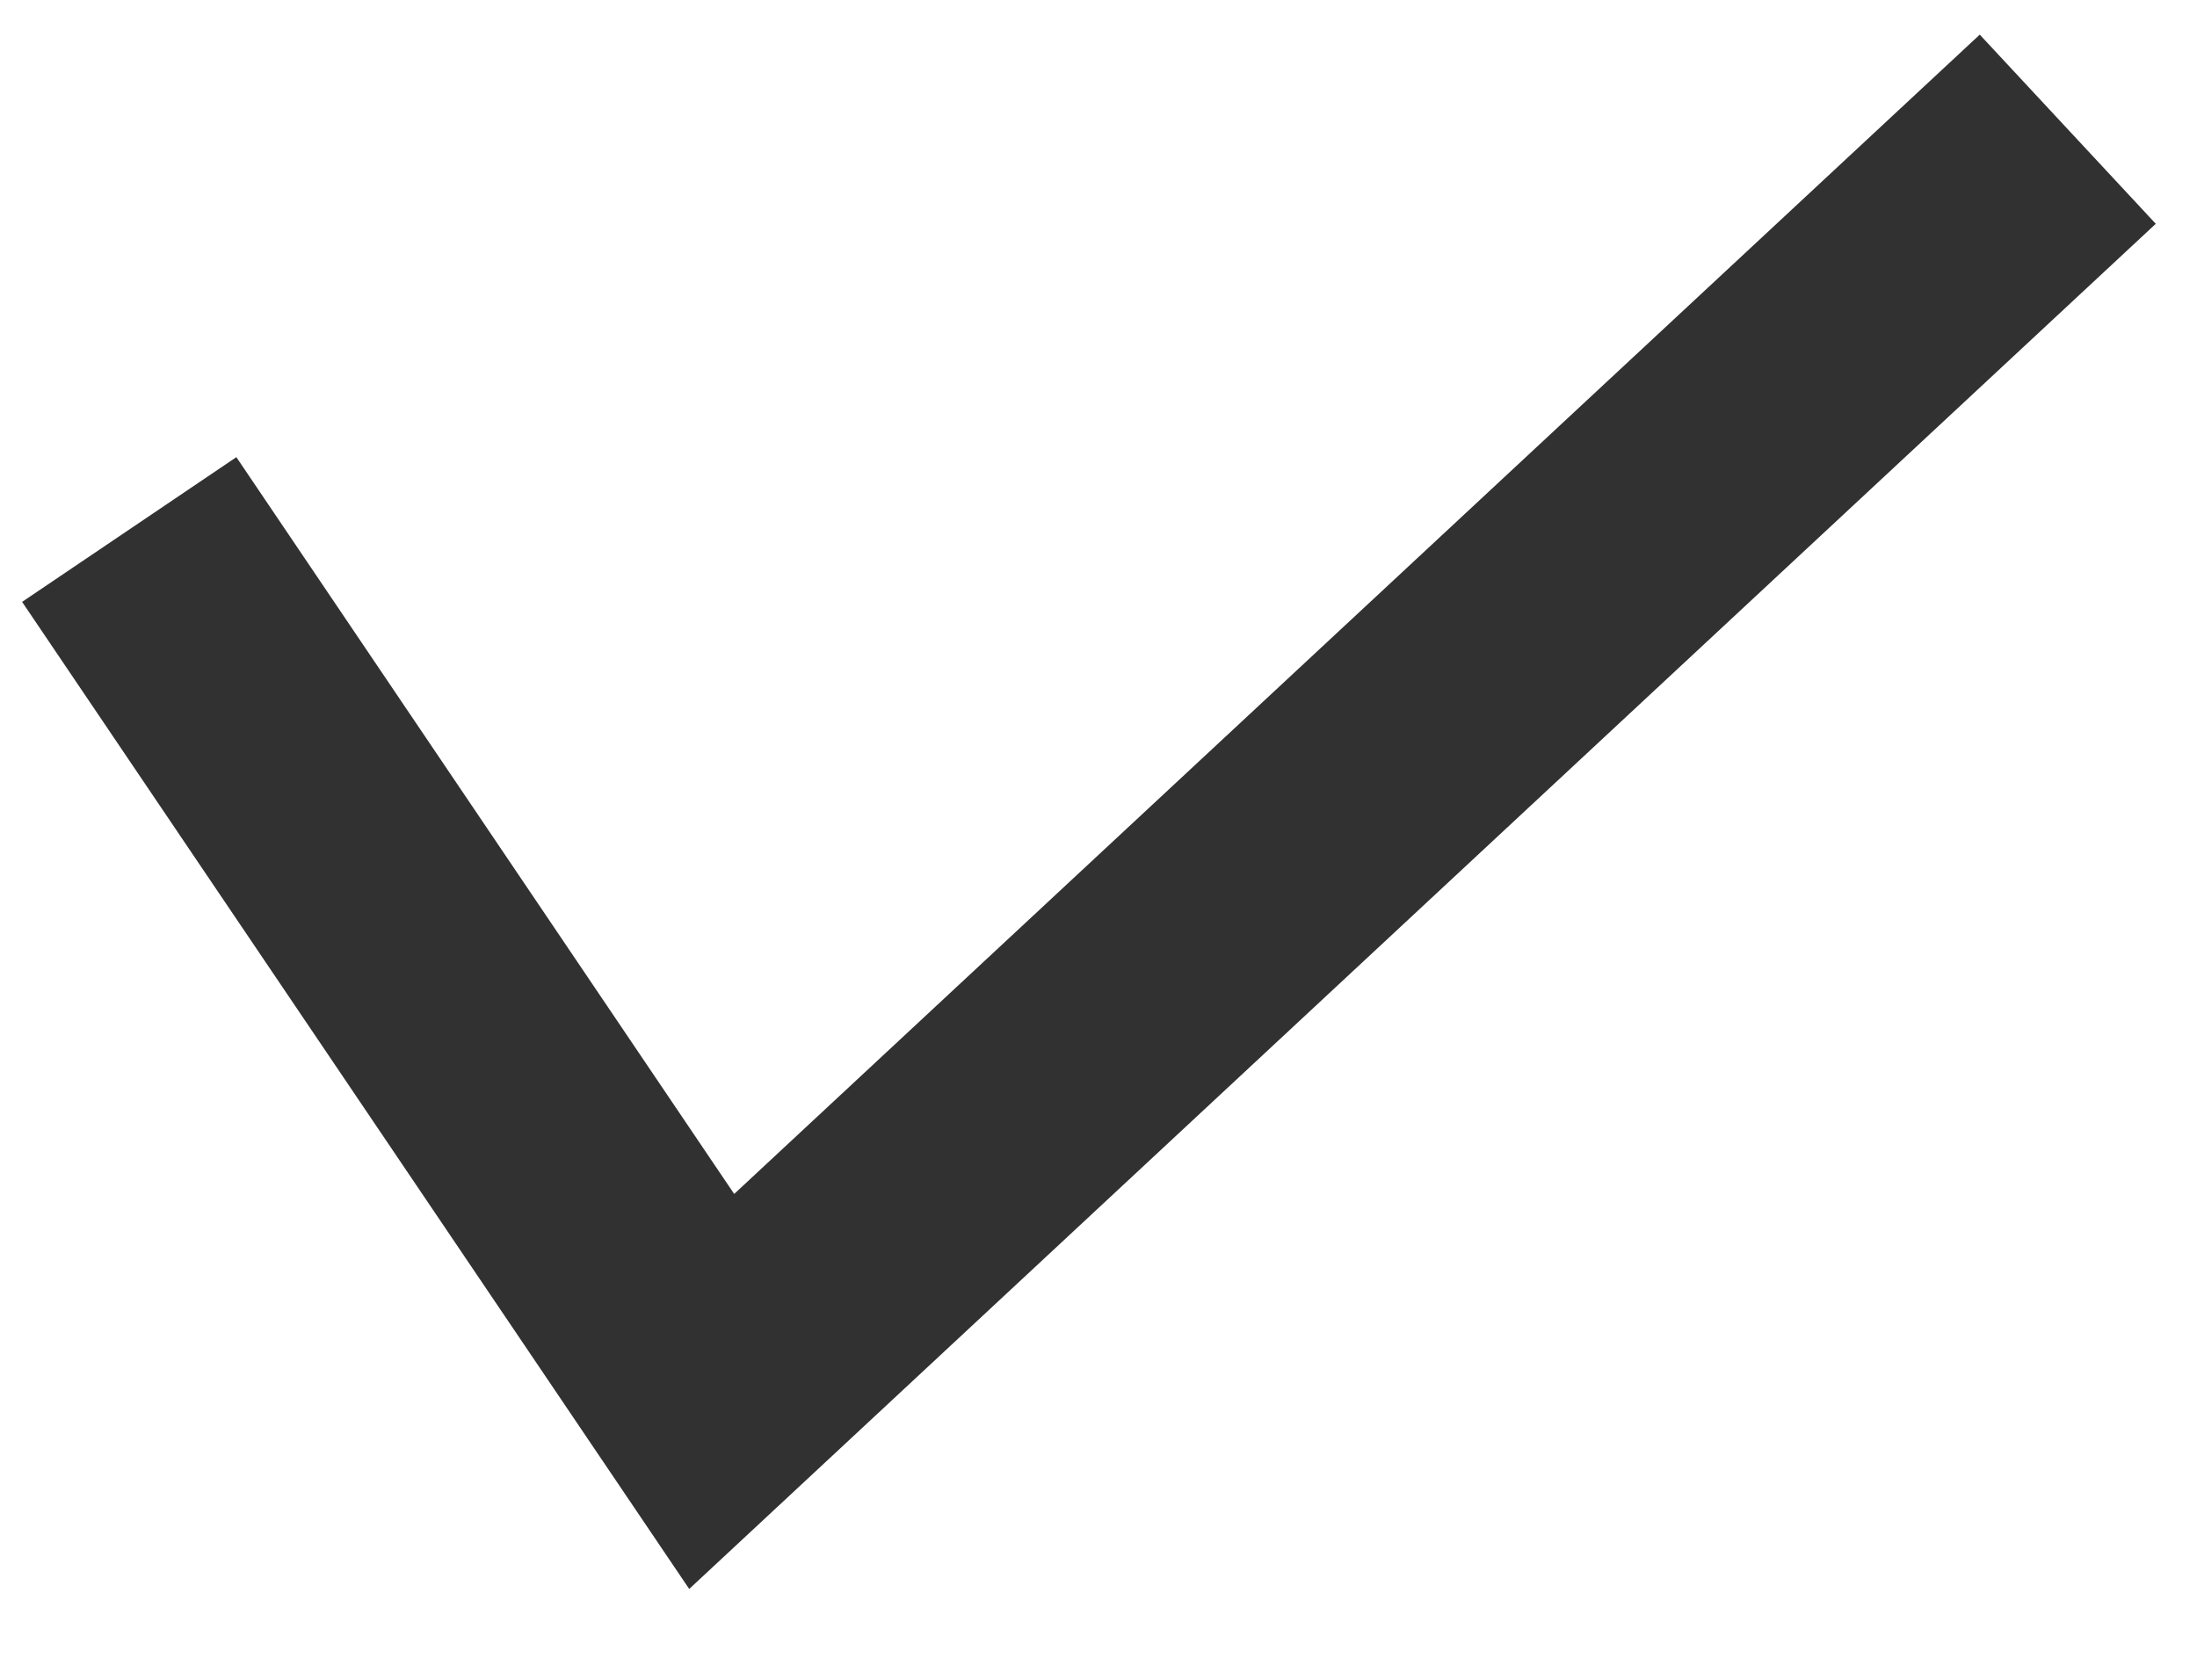
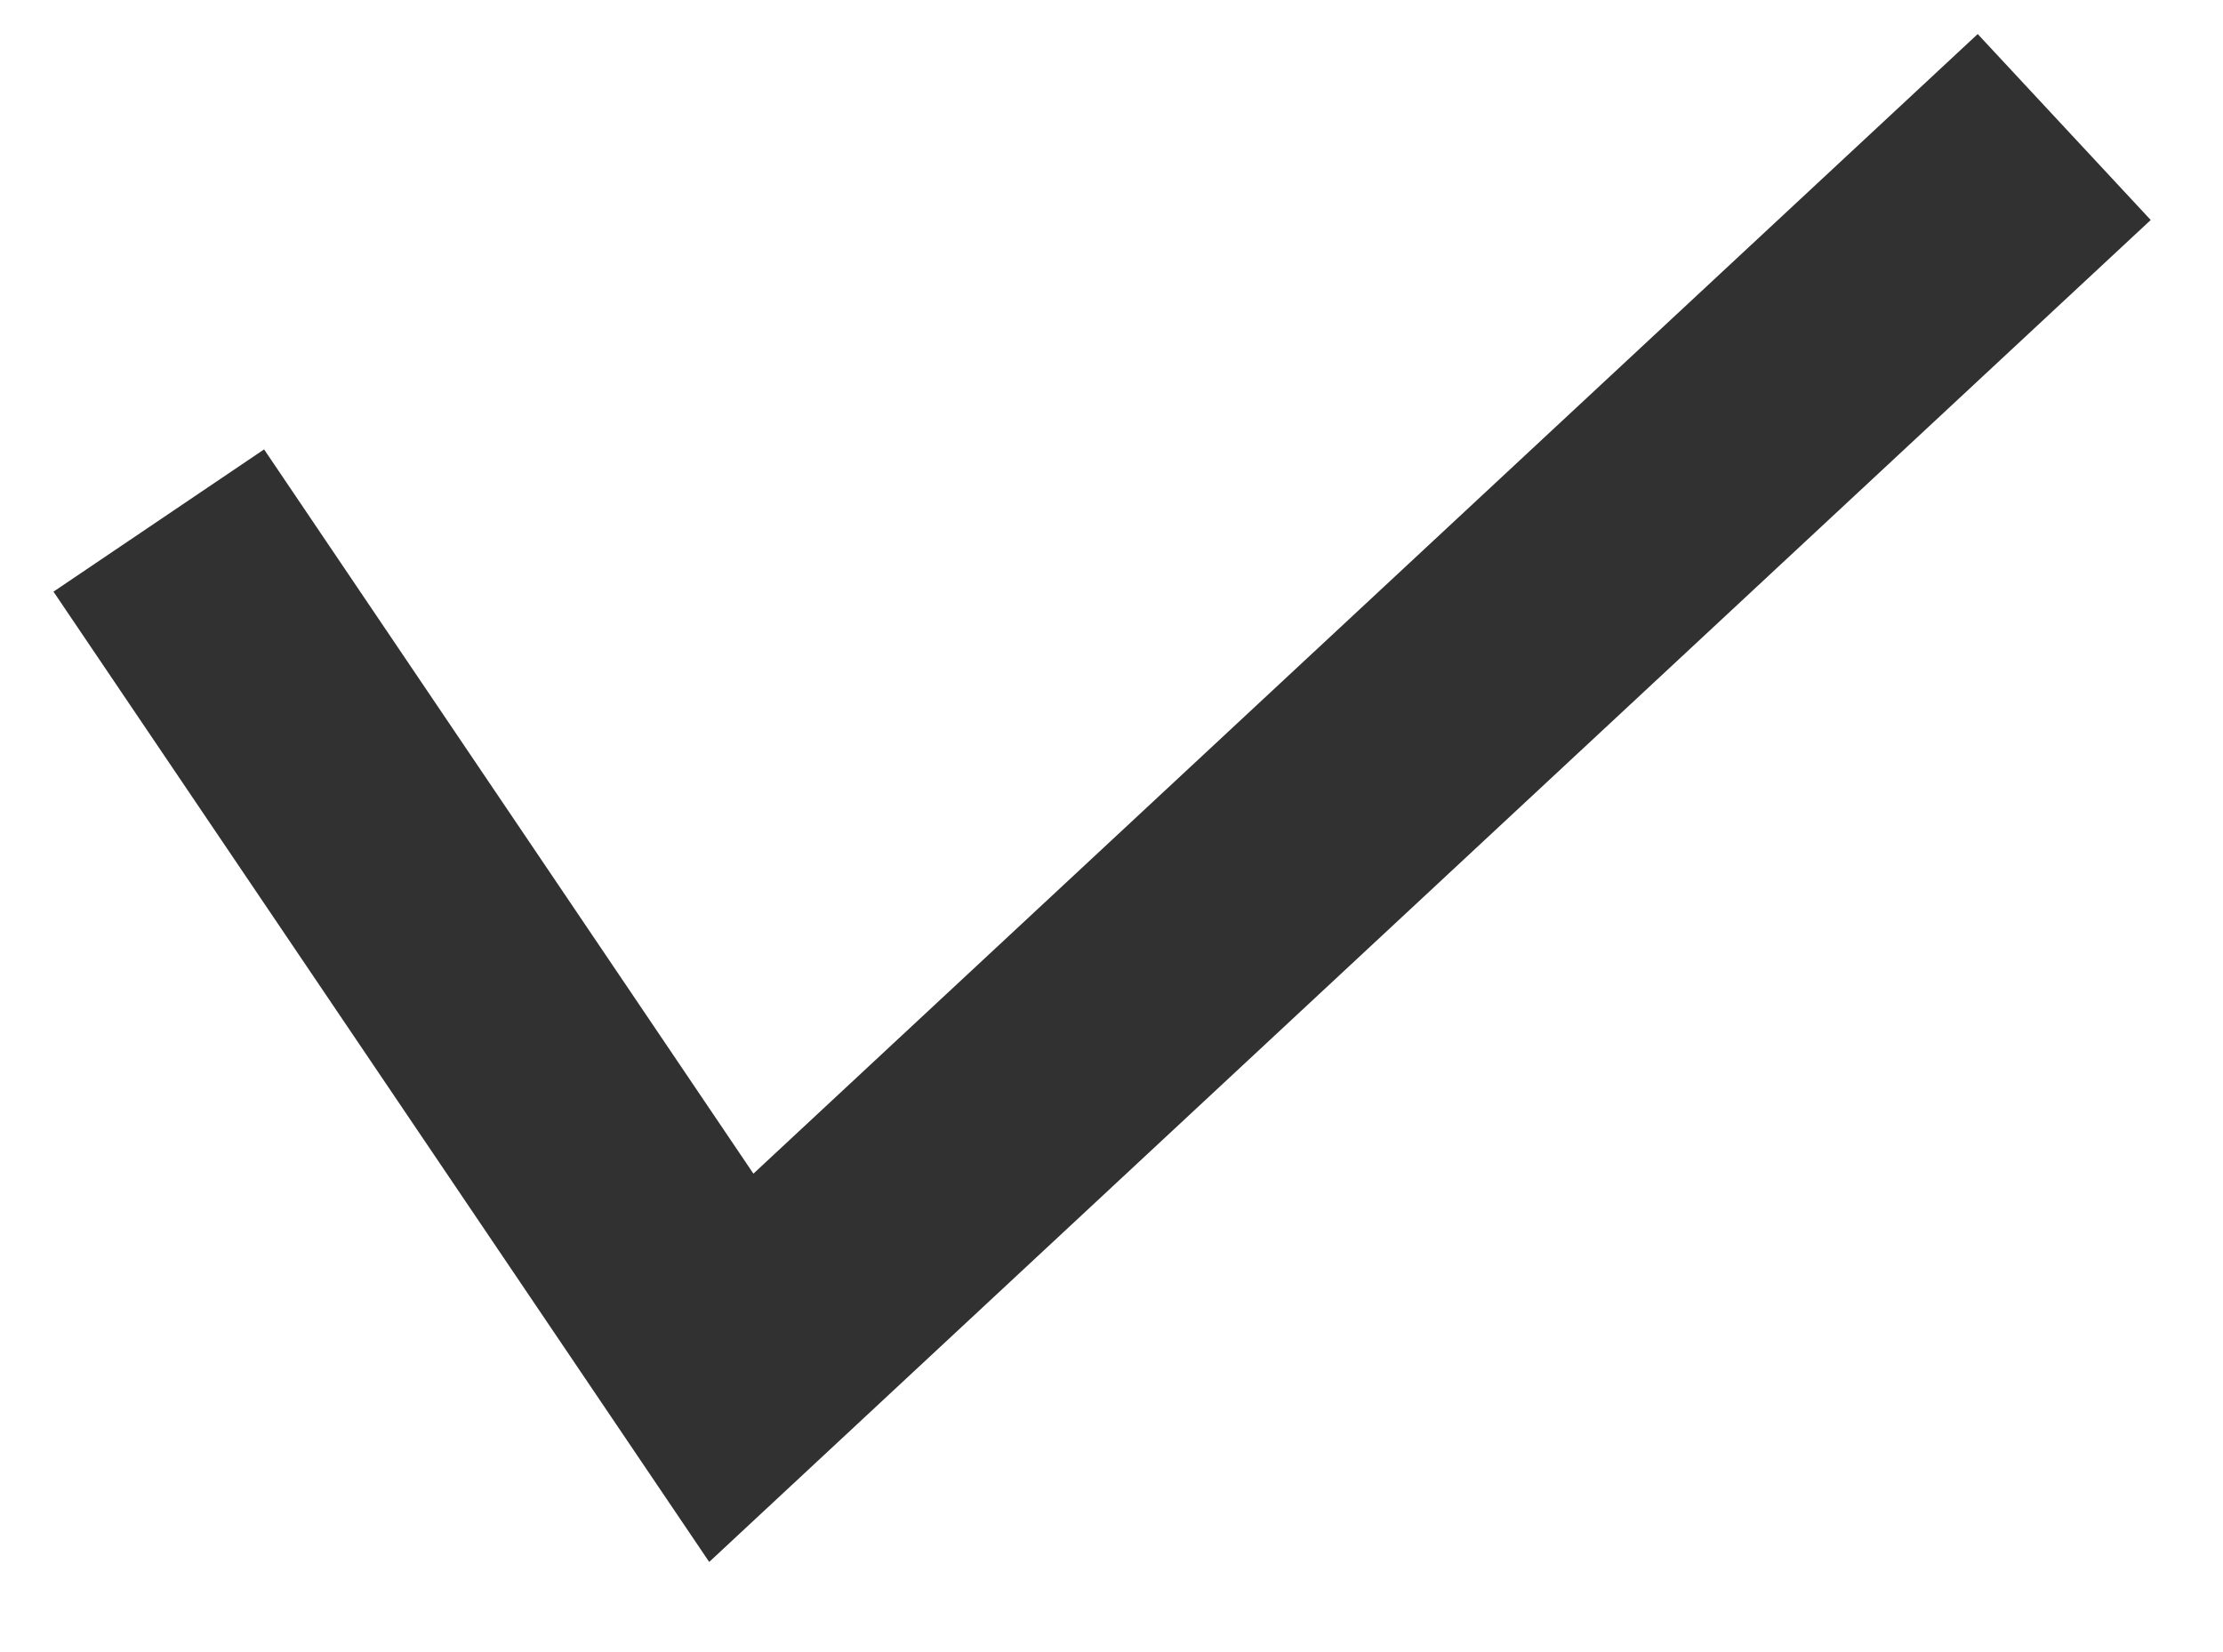
- <svg xmlns="http://www.w3.org/2000/svg" width="17px" height="13px" viewBox="0 0 17 13" version="1.1">
+ <svg xmlns="http://www.w3.org/2000/svg" width="0.875em" height="0.65em" viewBox="0 0 17 13" version="1.1">
  <g id="Generic-Topic-LP" stroke="none" stroke-width="1" fill="none" fill-rule="evenodd">
    <g id="Mobile/form-field/checkbox-checked" transform="translate(1, 1)" fill="#313131" fill-rule="nonzero">
      <g id="Desktop/checkbox-checked">
        <polygon id="Path-3" points="14.319 -0.732 15.681 0.732 4.333 11.297 -0.829 3.658 0.829 2.538 4.681 8.24" />
      </g>
    </g>
  </g>
</svg>
